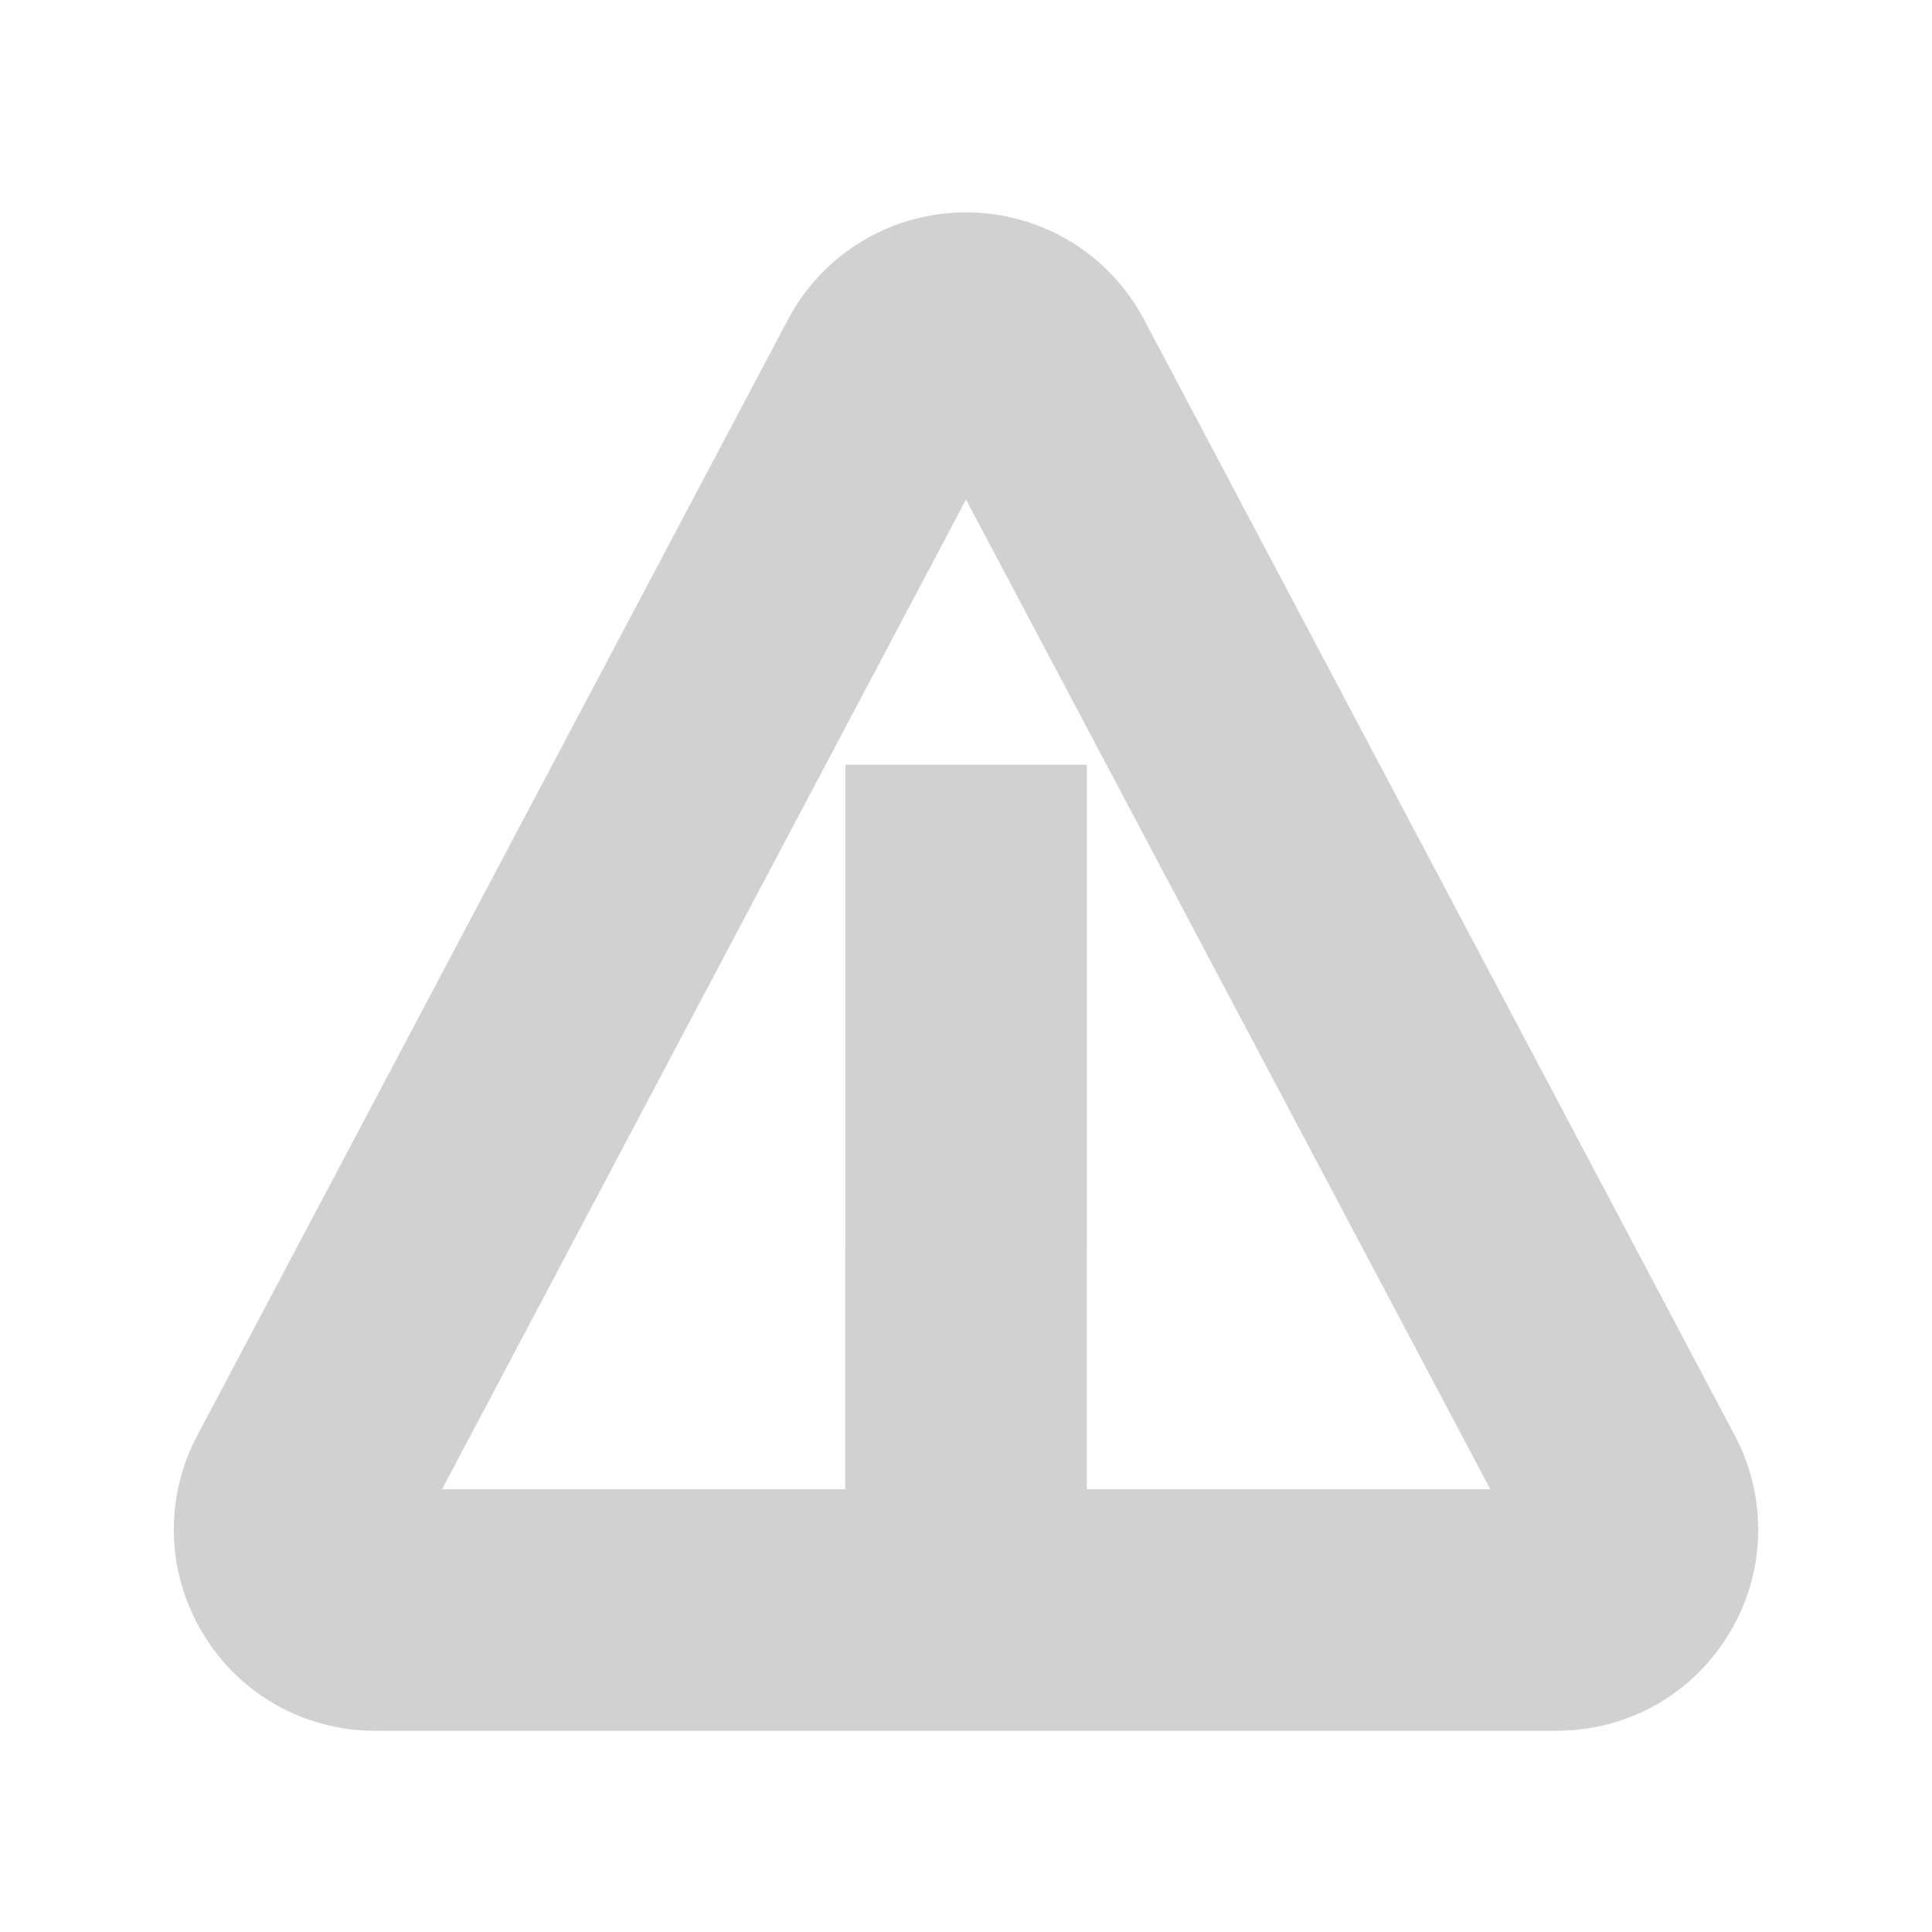
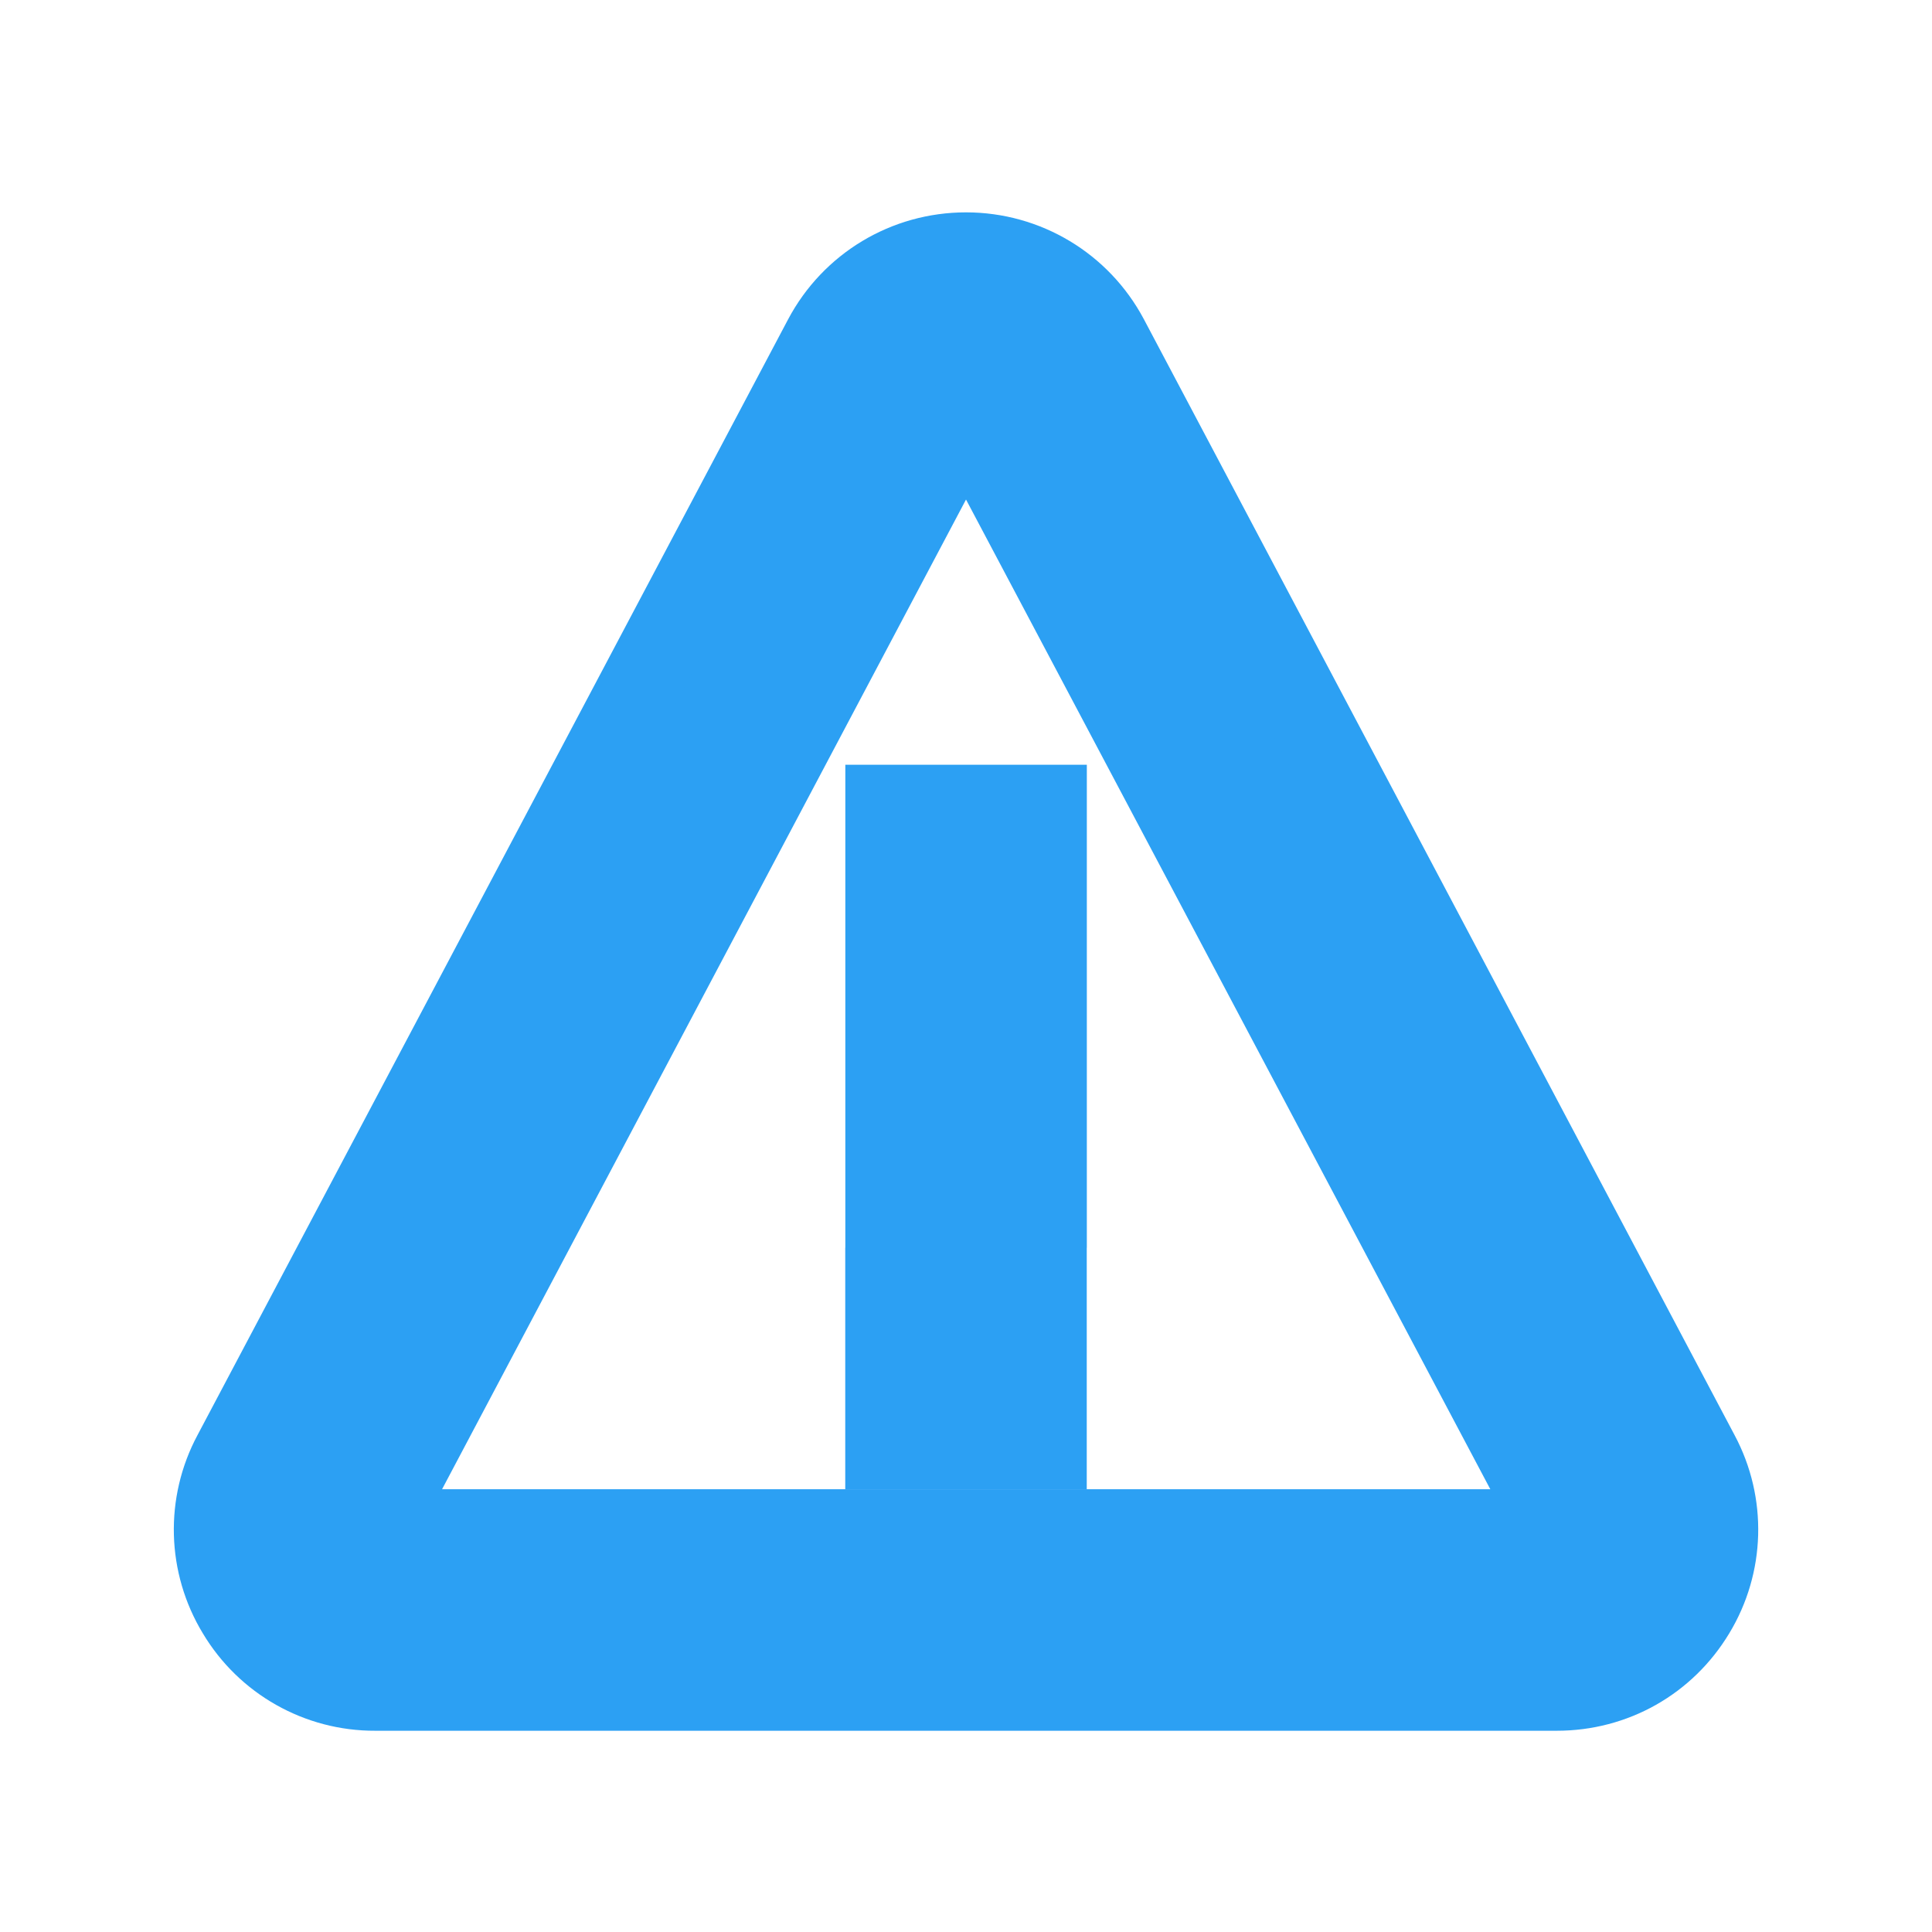
- <svg xmlns="http://www.w3.org/2000/svg" fill="#d1d1d1" width="64px" height="64px" viewBox="0 0 24 24" stroke="#d1d1d1">
+ <svg xmlns="http://www.w3.org/2000/svg" fill="#2CA0F3" width="64px" height="64px" viewBox="0 0 24 24" stroke="#2CA0F3">
  <g id="SVGRepo_bgCarrier" stroke-width="0" />
  <g id="SVGRepo_tracerCarrier" stroke-linecap="round" stroke-linejoin="round" />
  <g id="SVGRepo_iconCarrier">
    <path d="M11.001 10h2v5h-2zM11 16h2v2h-2z" />
    <path d="M13.768 4.2C13.42 3.545 12.742 3.138 12 3.138s-1.42.407-1.768 1.063L2.894 18.064a1.986 1.986 0 0 0 .054 1.968A1.984 1.984 0 0 0 4.661 21h14.678c.708 0 1.349-.362 1.714-.968a1.989 1.989 0 0 0 .054-1.968L13.768 4.2zM4.661 19 12 5.137 19.344 19H4.661z" />
  </g>
</svg>
